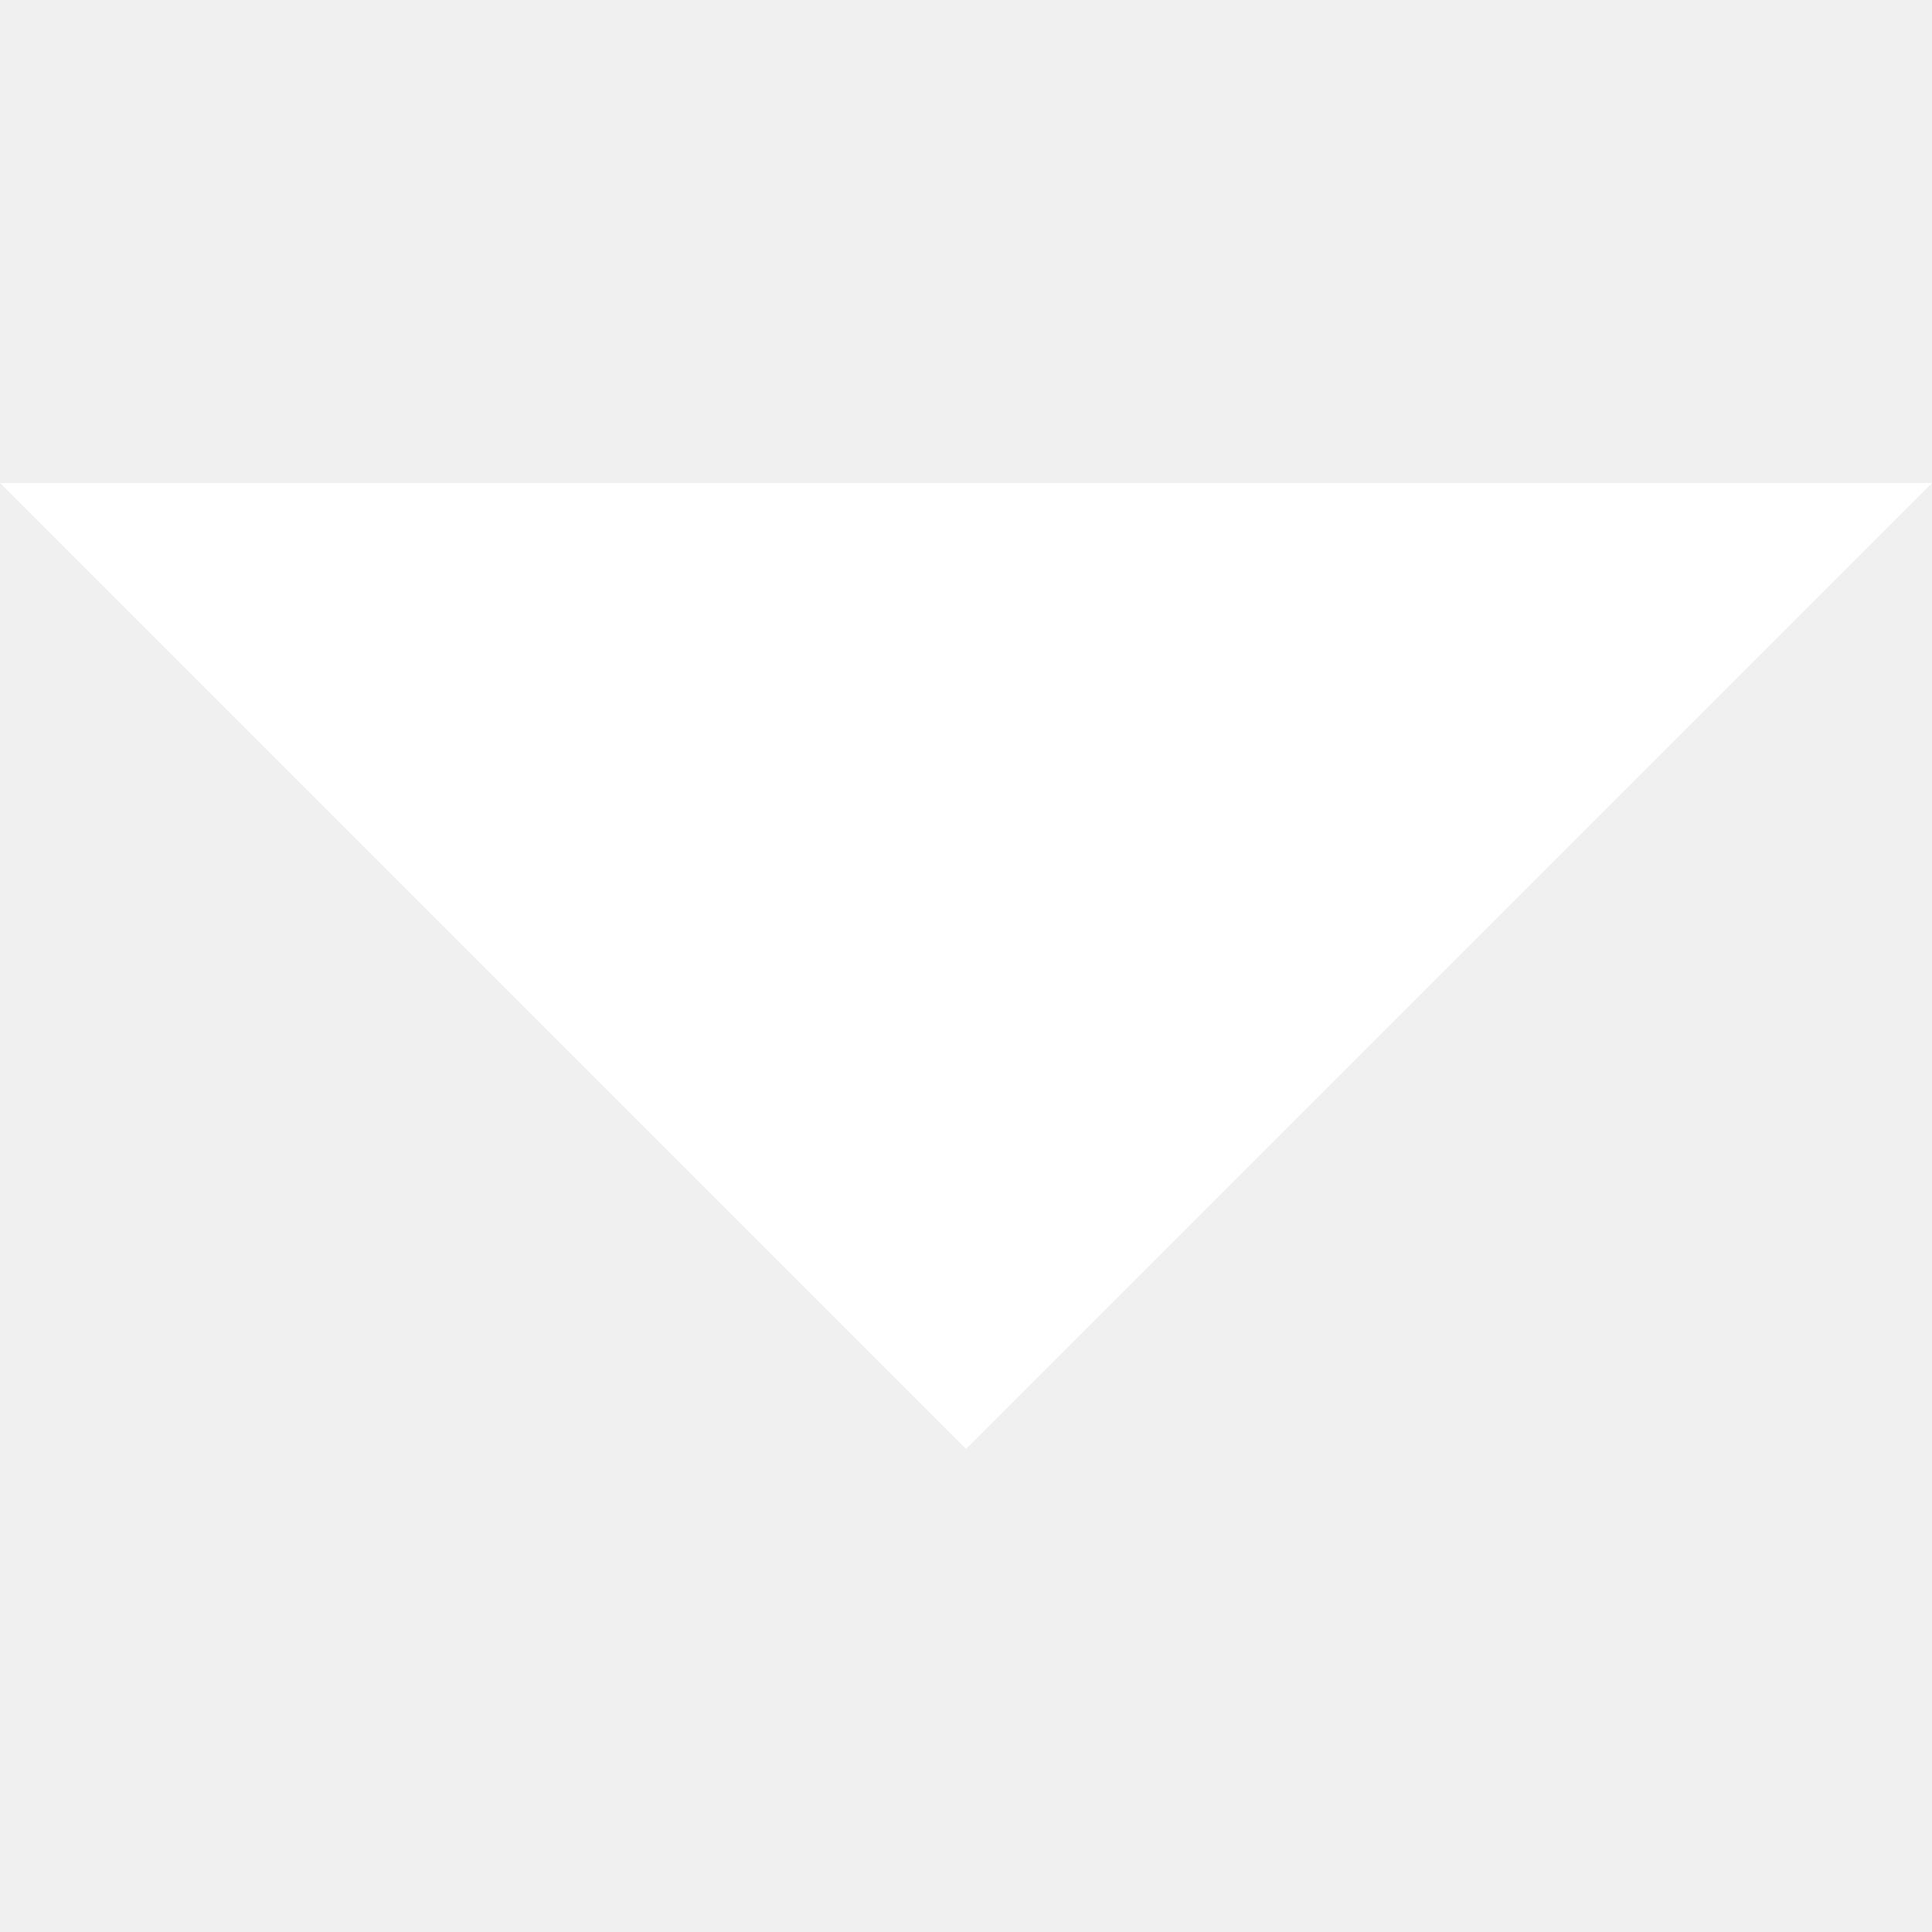
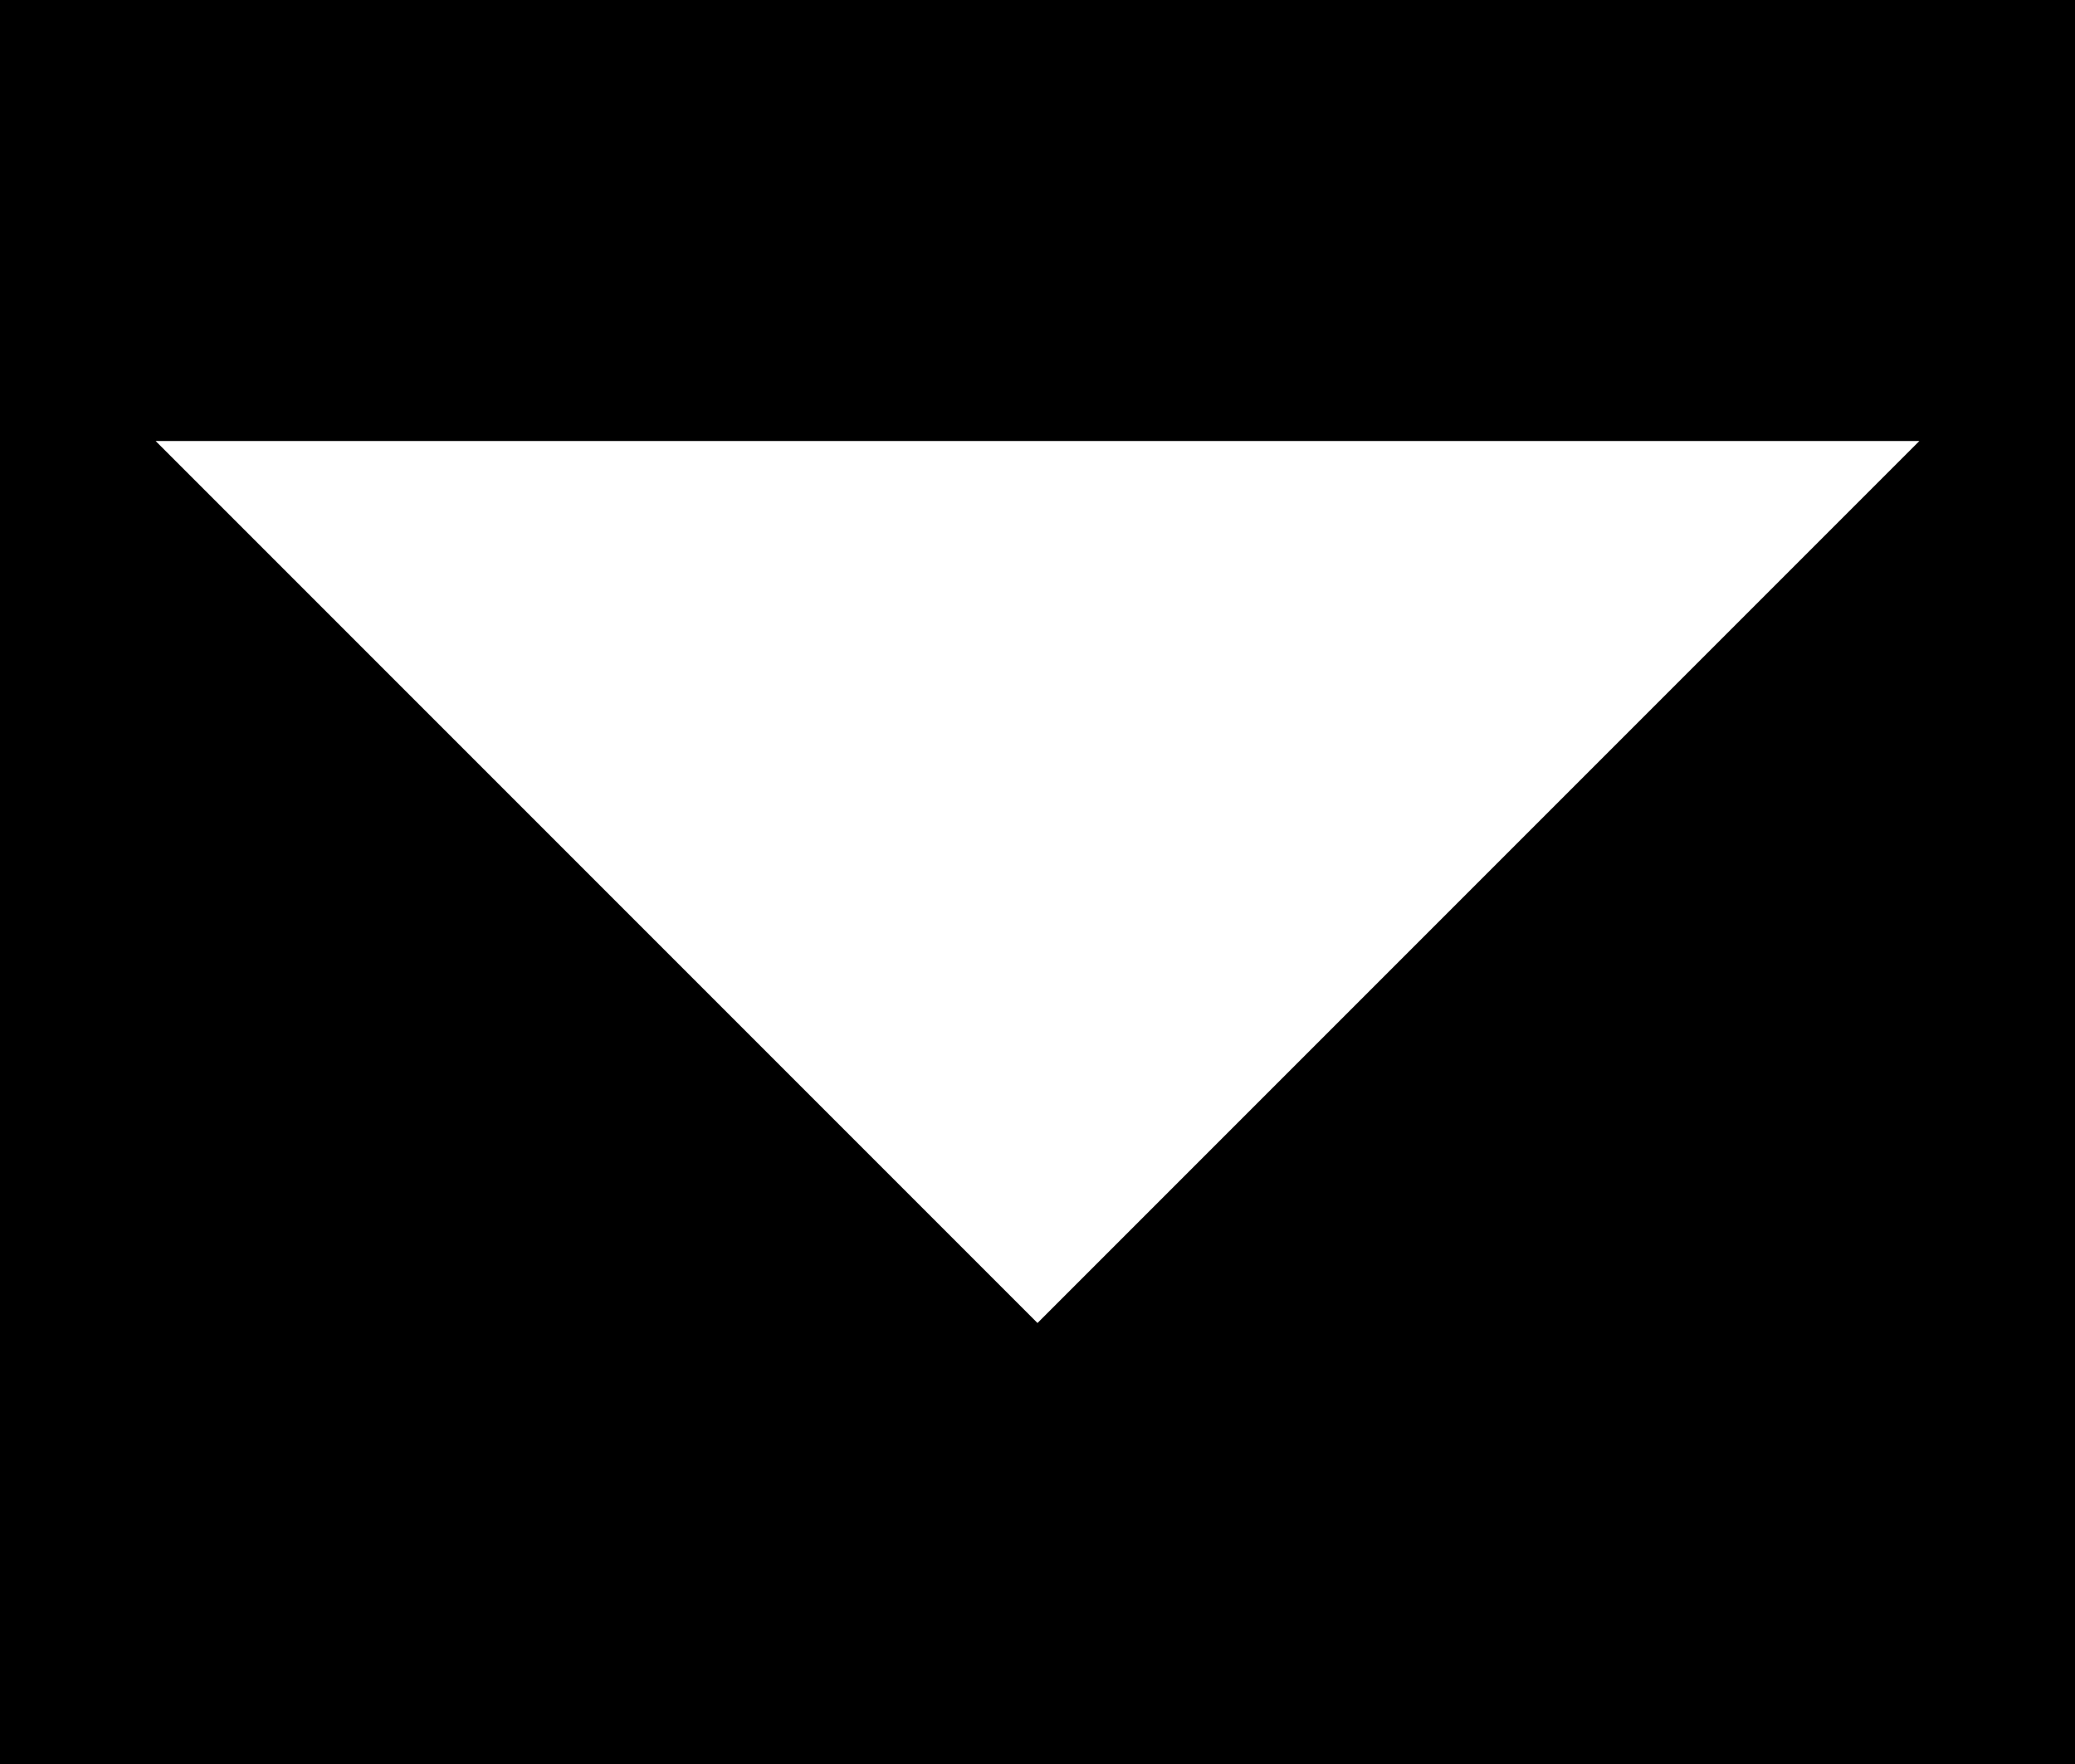
- <svg xmlns="http://www.w3.org/2000/svg" version="1.1" id="Capa_1" x="0px" y="0px" width="255px" height="255px" viewBox="0 0 255 255" style="enable-background:new 0 0 255 255;" xml:space="preserve">
+ <svg xmlns="http://www.w3.org/2000/svg" version="1.1" id="Capa_1" x="0px" y="0px" width="300px" height="255px" viewBox="0 0 300 255" style="enable-background:new 0 0 255 255;" xml:space="preserve">
+   <rect fill="black" width="100%" height="100%" />
  <g>
    <g id="arrow-drop-down">
-       <polygon fill="white" points="0,63.75 127.5,191.25 255,63.75   " />
+       <polygon fill="white" points="22.5,63.75 150,191.25 277.5,63.75   " />
    </g>
  </g>
</svg>
